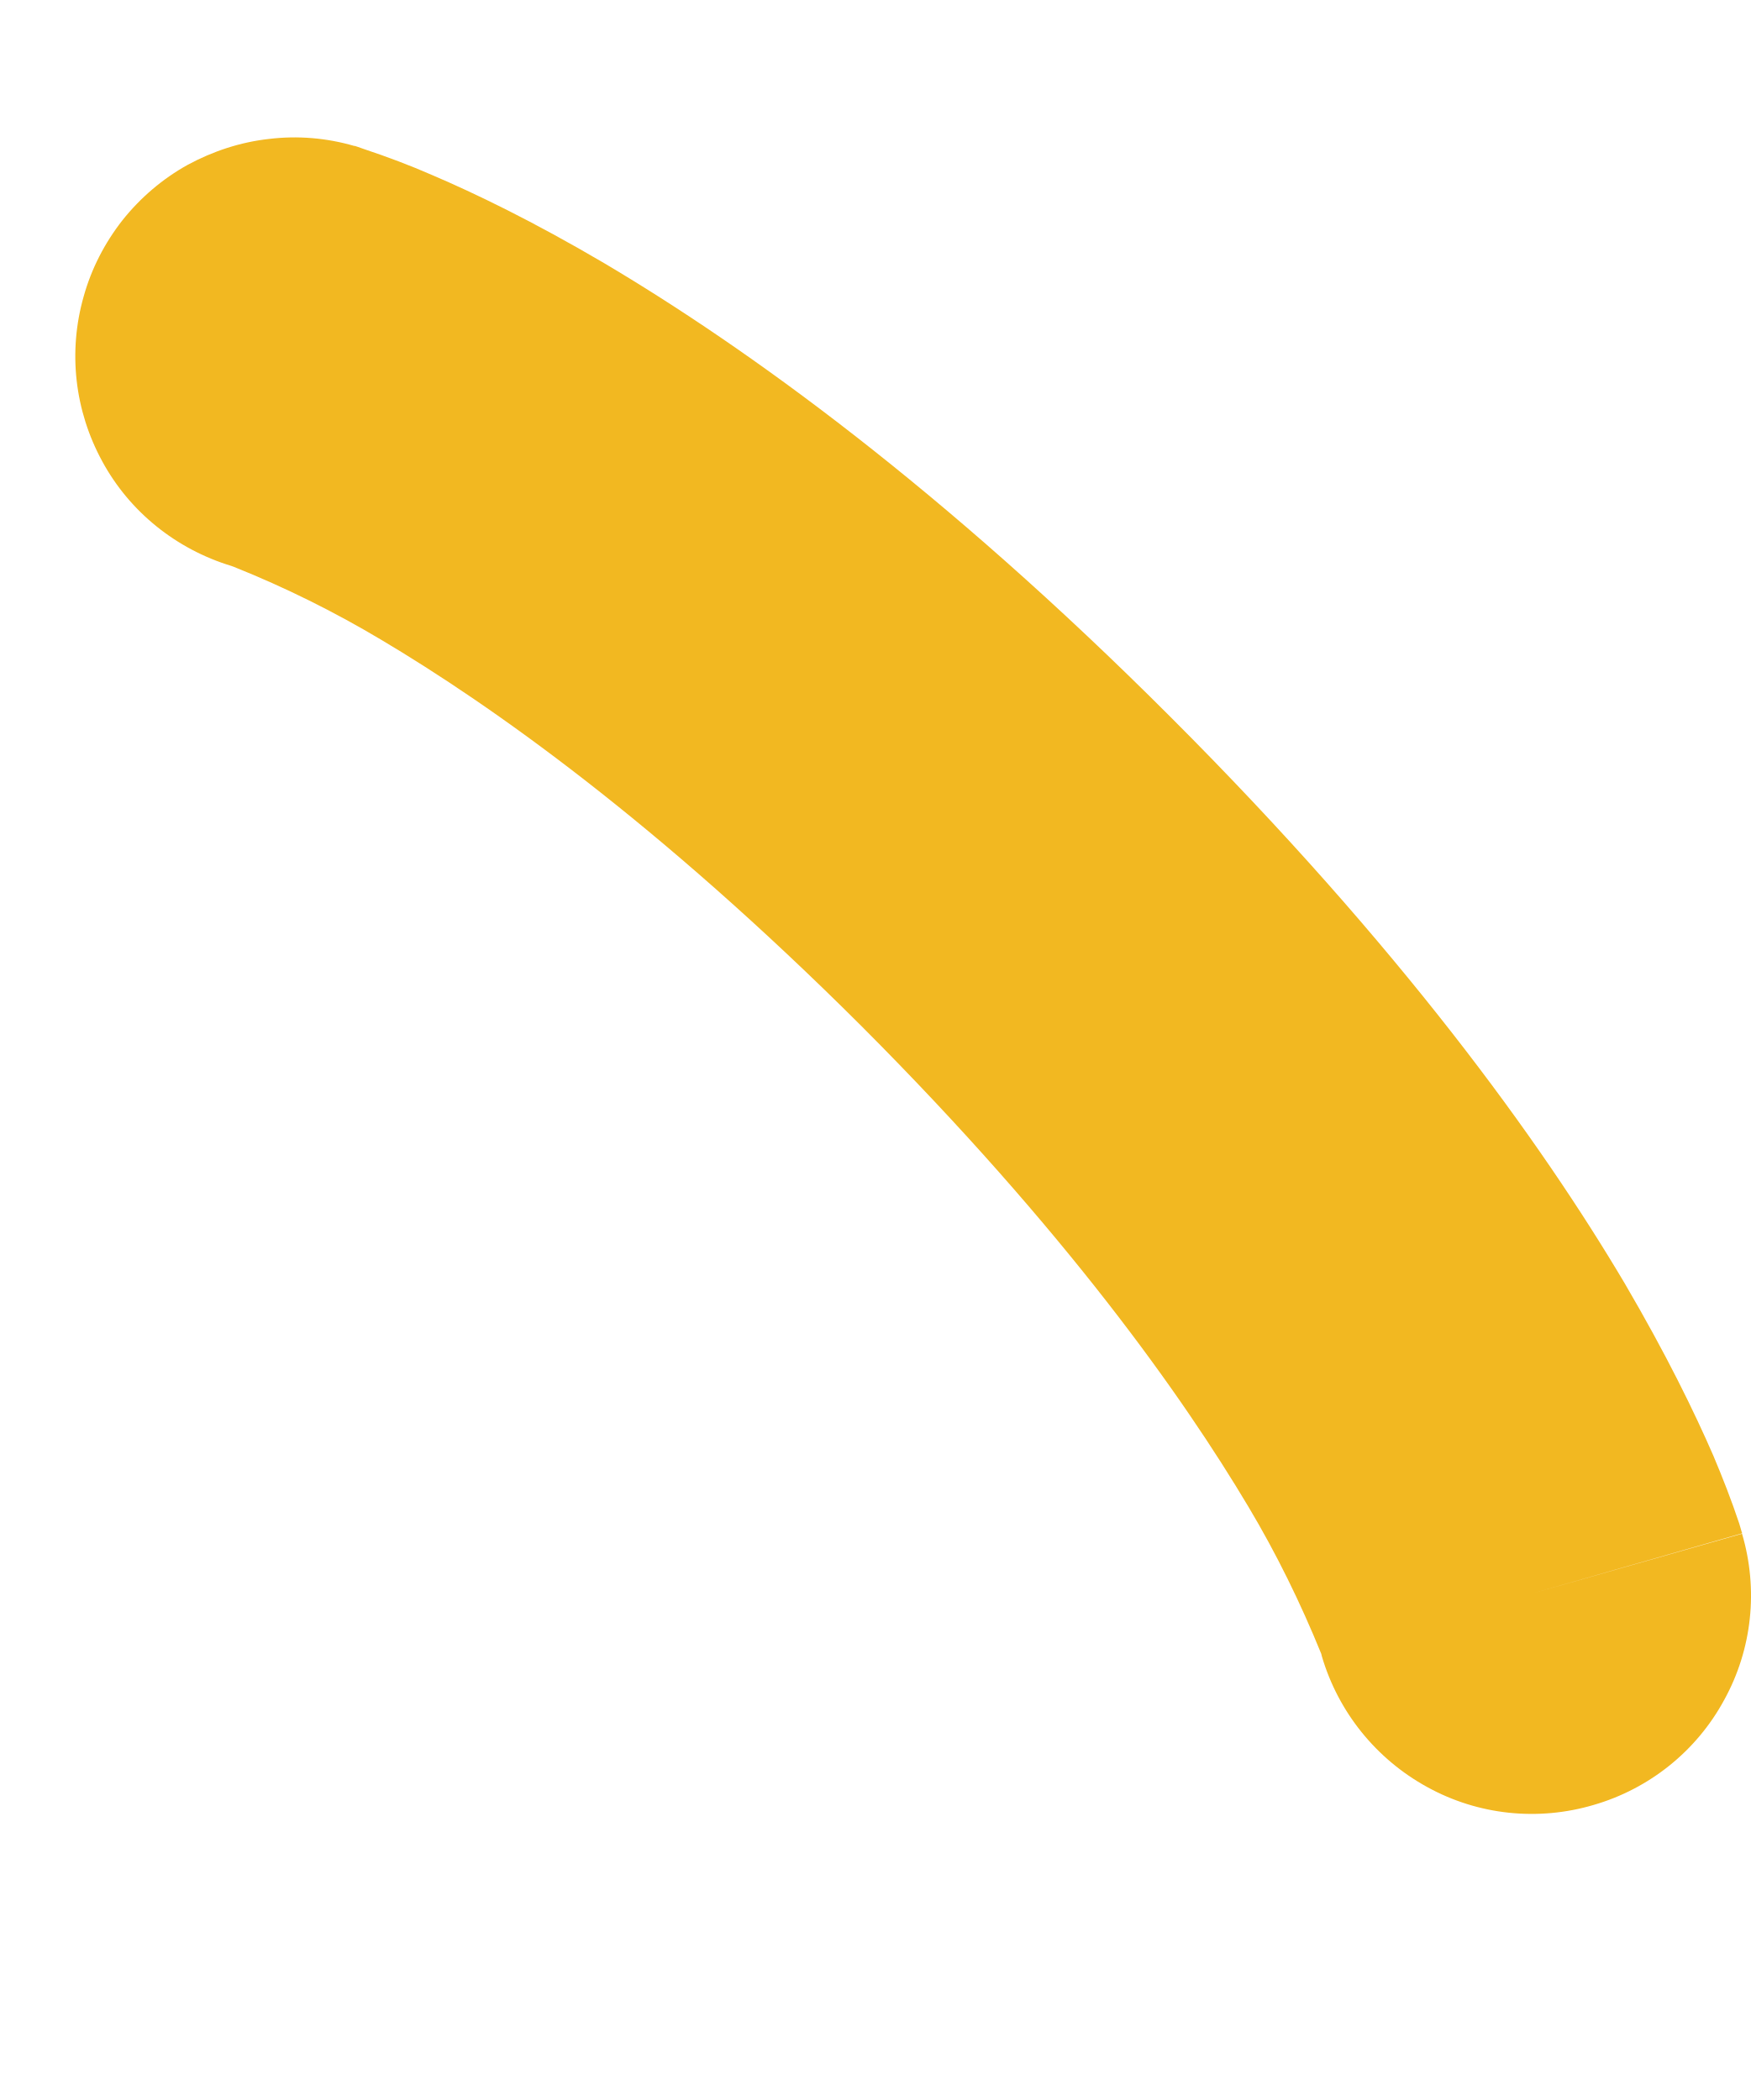
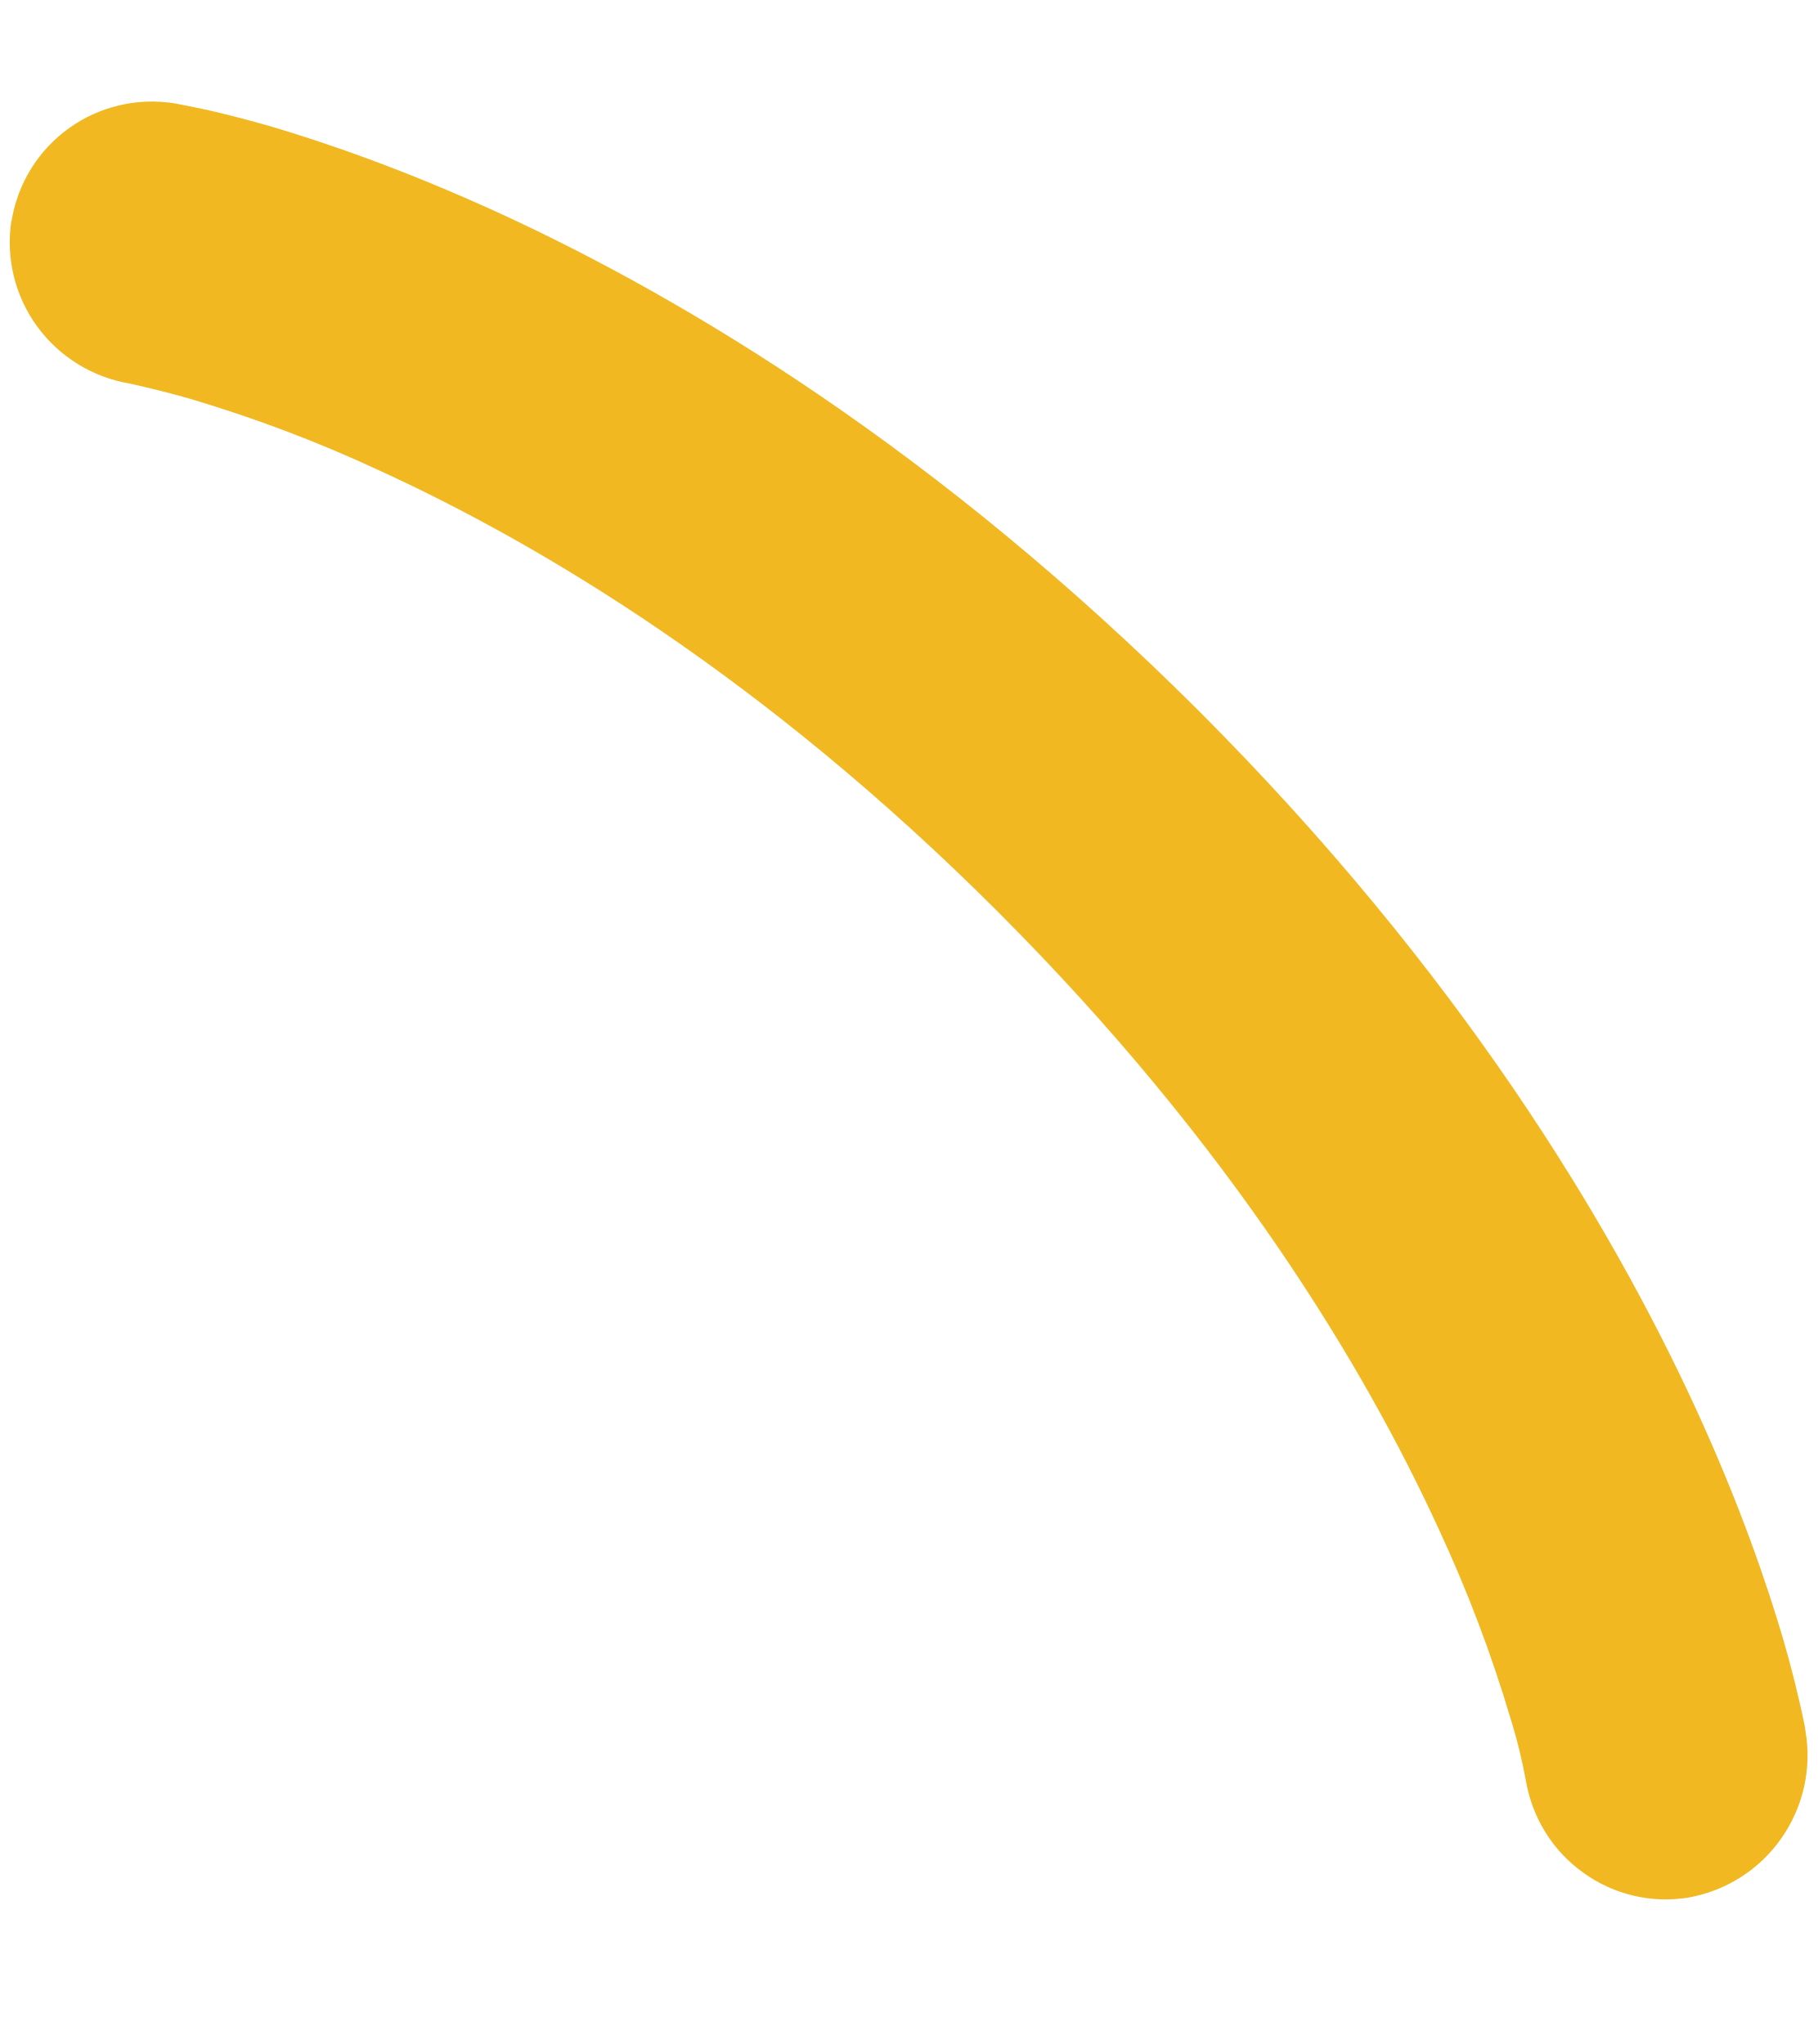
- <svg xmlns="http://www.w3.org/2000/svg" width="5" height="6" viewBox="0 0 5 6" fill="none">
-   <path fill-rule="evenodd" clip-rule="evenodd" d="M0.239 0.847C0.261 0.768 0.299 0.694 0.35 0.629C0.401 0.565 0.464 0.511 0.536 0.471C0.608 0.432 0.687 0.406 0.768 0.397C0.85 0.387 0.933 0.394 1.012 0.417L0.84 1.017L1.012 0.417H1.014L1.017 0.418L1.023 0.42L1.04 0.426C1.106 0.448 1.17 0.472 1.234 0.5C1.356 0.552 1.522 0.632 1.726 0.752C2.134 0.994 2.69 1.394 3.344 2.049C3.998 2.703 4.4 3.26 4.641 3.667C4.761 3.872 4.841 4.037 4.894 4.159C4.921 4.223 4.946 4.287 4.968 4.353L4.973 4.37L4.975 4.377L4.976 4.379V4.381L4.376 4.553L4.976 4.382C5.023 4.541 5.005 4.712 4.925 4.857C4.846 5.003 4.711 5.111 4.552 5.157C4.393 5.204 4.222 5.186 4.077 5.106C3.931 5.026 3.823 4.892 3.776 4.733L3.774 4.725C3.715 4.58 3.646 4.439 3.566 4.305C3.379 3.991 3.044 3.516 2.461 2.932C1.877 2.349 1.402 2.014 1.089 1.828C0.955 1.748 0.814 1.678 0.669 1.62L0.661 1.617C0.503 1.569 0.37 1.462 0.292 1.318C0.213 1.173 0.194 1.005 0.239 0.847Z" fill="#F2B821" />
+ <svg xmlns="http://www.w3.org/2000/svg" width="8" height="9" viewBox="0 0 8 9" fill="none">
+   <path d="M0.051 0.972C0.078 0.808 0.168 0.662 0.303 0.565C0.437 0.468 0.605 0.429 0.768 0.455C0.789 0.459 0.857 0.472 0.893 0.48C0.964 0.495 1.063 0.52 1.187 0.555C1.434 0.628 1.78 0.747 2.195 0.937C3.025 1.318 4.129 1.984 5.276 3.129C6.422 4.276 7.088 5.381 7.469 6.211C7.659 6.626 7.777 6.971 7.85 7.219C7.886 7.344 7.918 7.47 7.944 7.598L7.948 7.624C7.976 7.789 7.937 7.958 7.841 8.095C7.745 8.232 7.599 8.325 7.434 8.355C7.271 8.382 7.104 8.343 6.97 8.246C6.835 8.15 6.745 8.004 6.717 7.841C6.7 7.749 6.678 7.658 6.65 7.569C6.565 7.282 6.459 7.003 6.333 6.732C6.008 6.024 5.423 5.045 4.392 4.014C3.361 2.982 2.382 2.398 1.673 2.073C1.403 1.947 1.123 1.841 0.837 1.756C0.75 1.731 0.661 1.709 0.572 1.689C0.409 1.662 0.262 1.572 0.164 1.438C0.066 1.304 0.025 1.136 0.05 0.972H0.051Z" fill="#F2B821" />
</svg>
